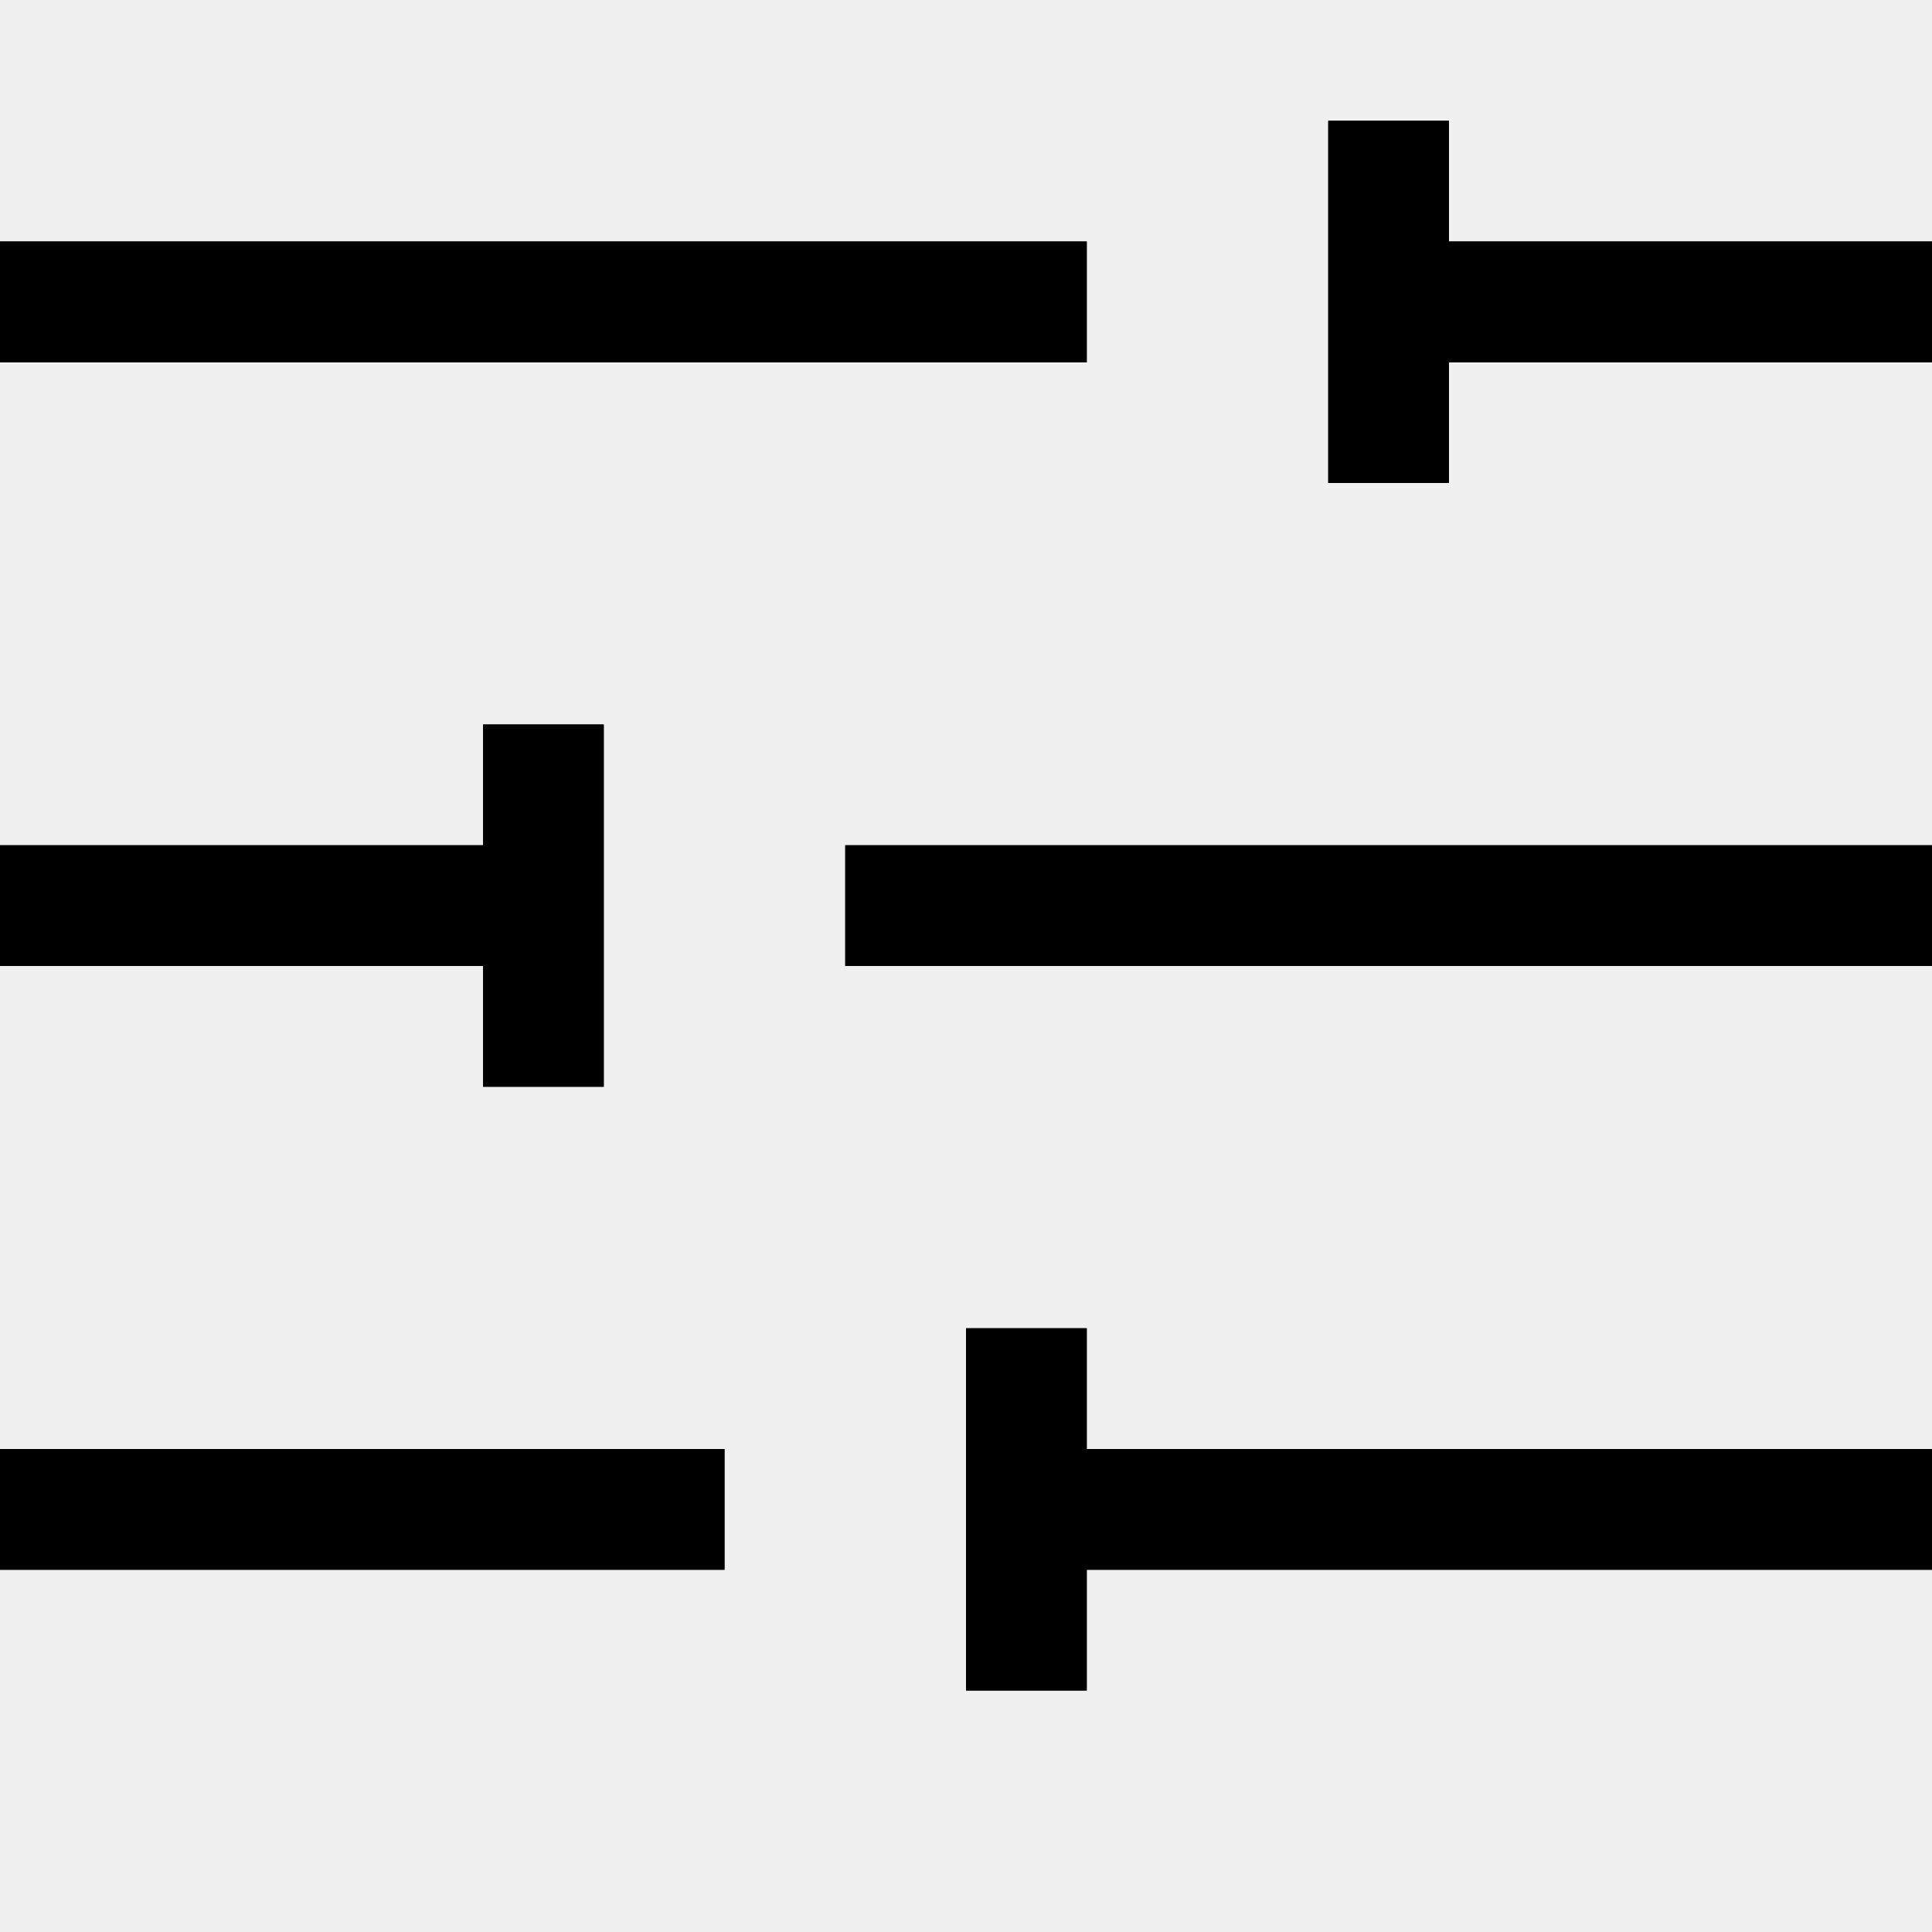
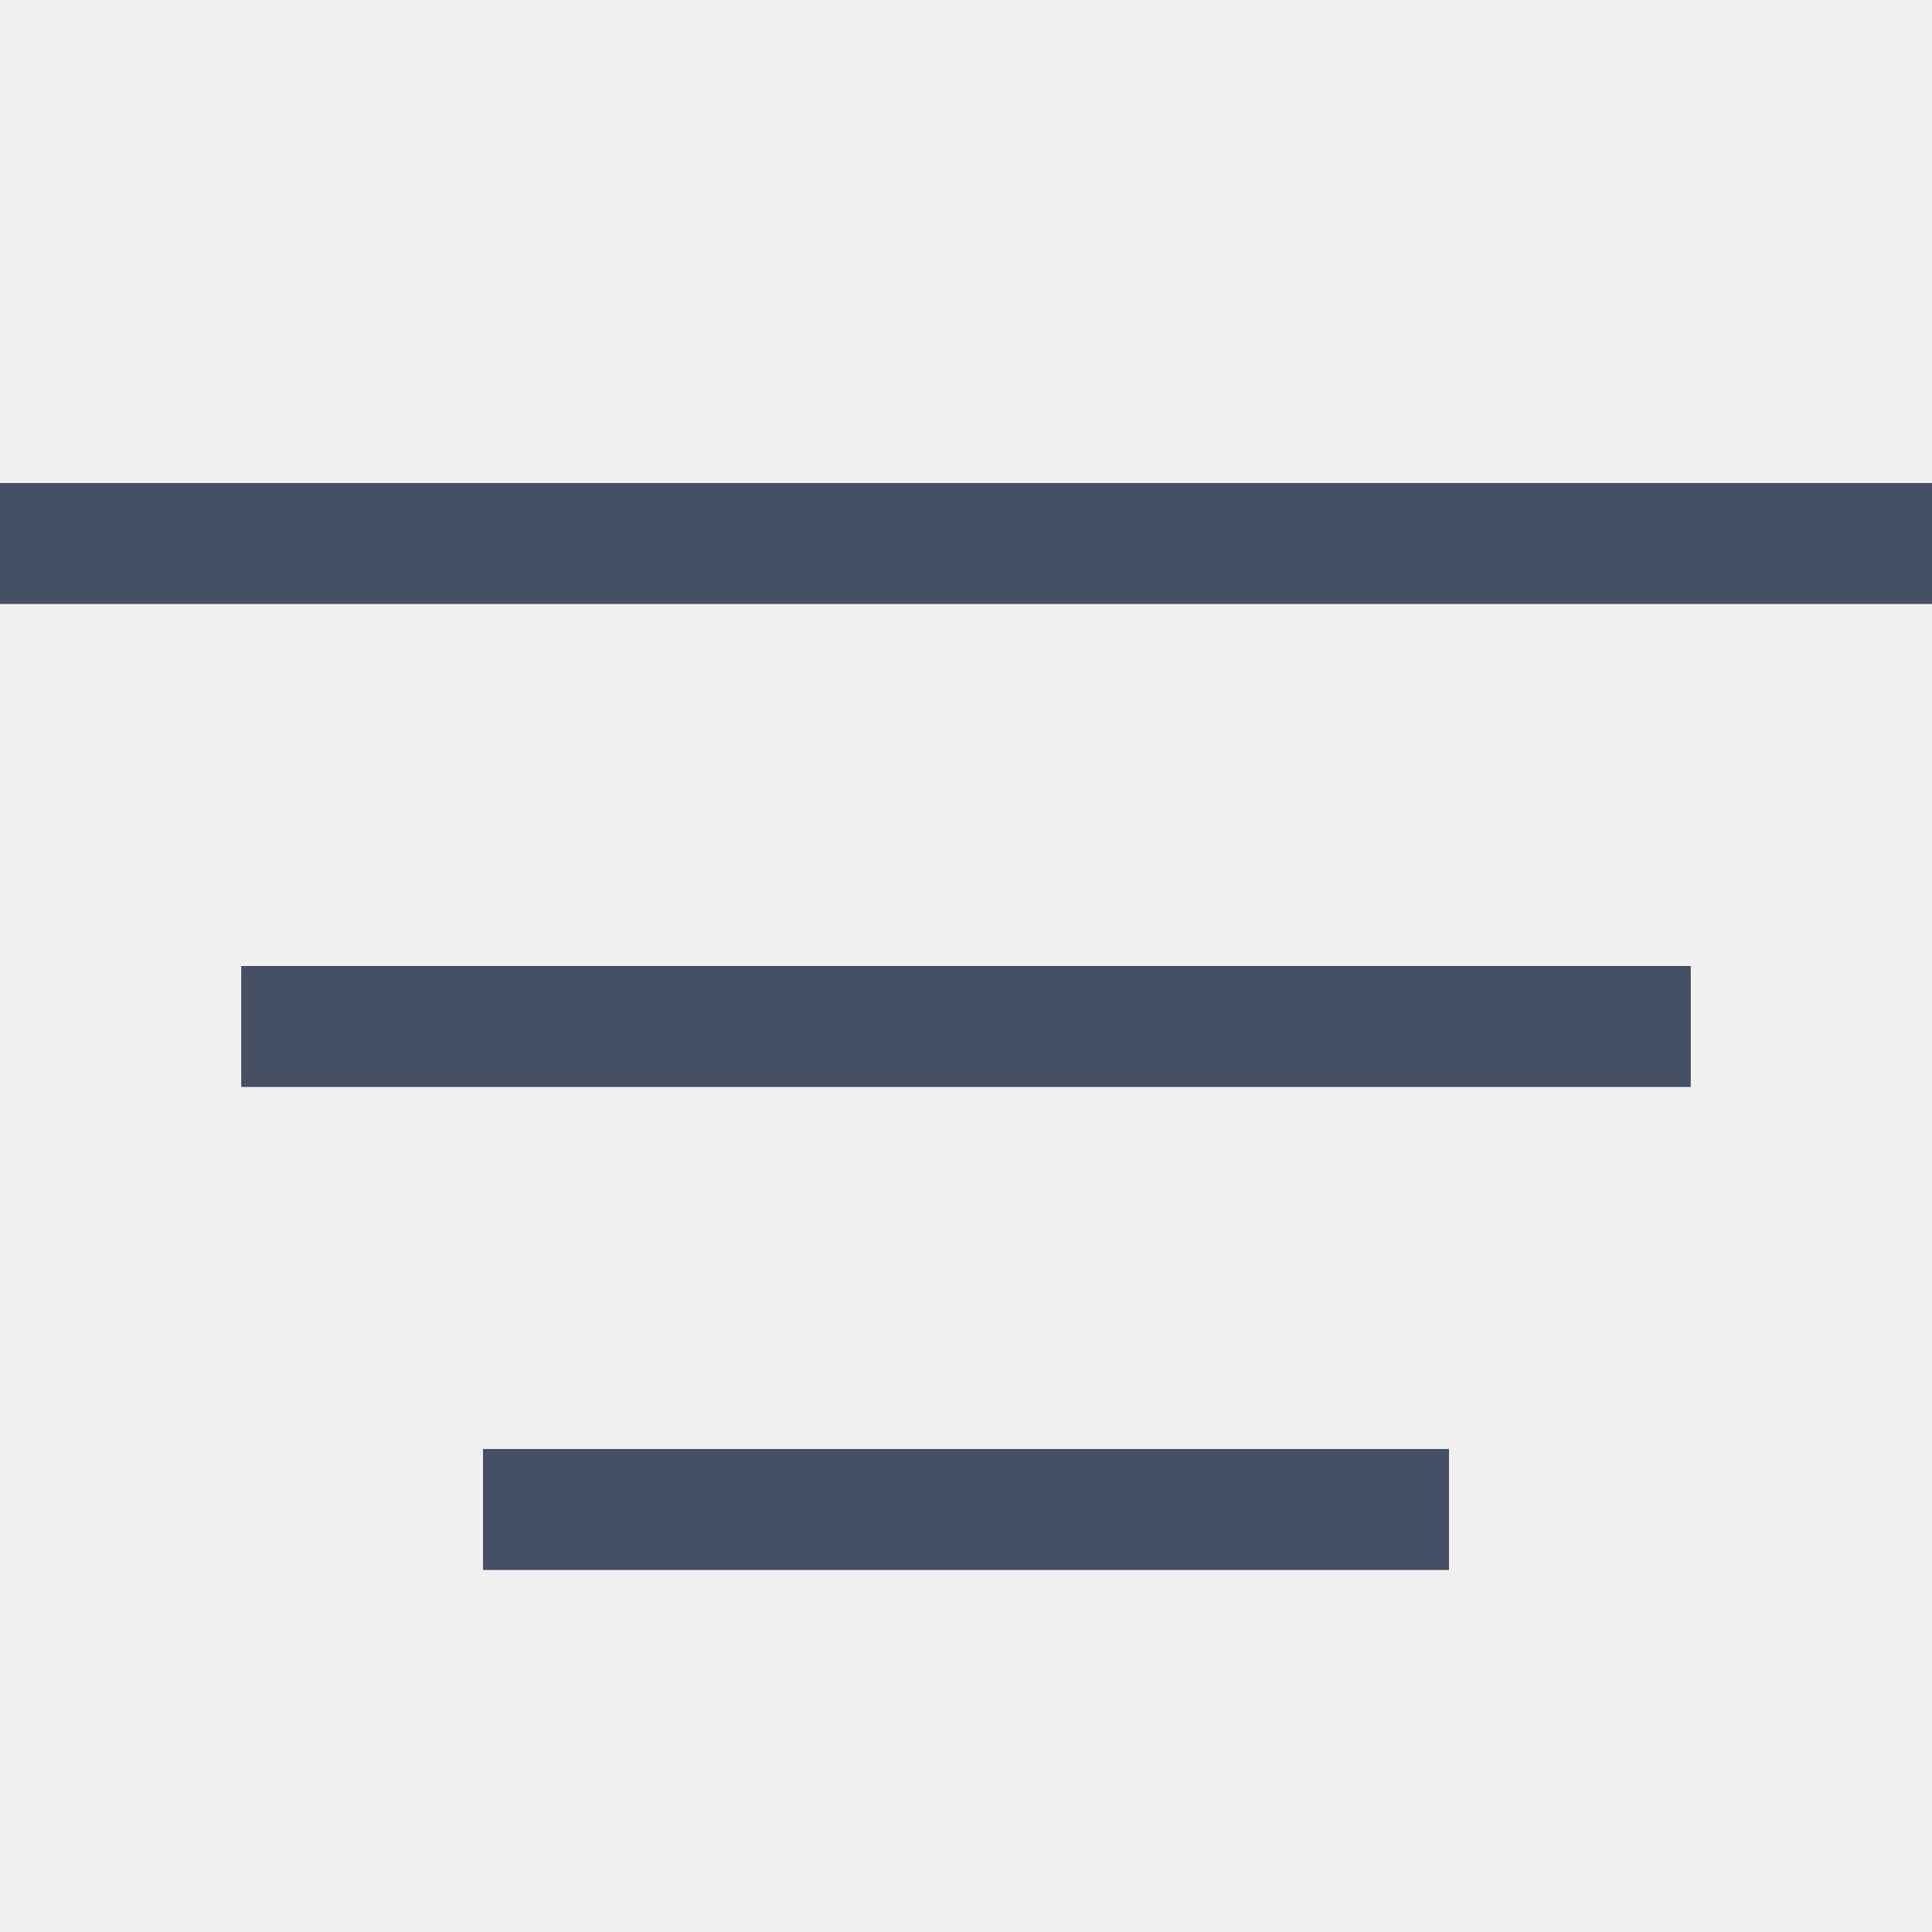
<svg xmlns="http://www.w3.org/2000/svg" xmlns:xlink="http://www.w3.org/1999/xlink" width="16px" height="16px" viewBox="0 0 16 16" version="1.1">
  <defs>
-     <path d="M12,3 L12,4 L11,4 L11,1 L12,1 L12,2 L16,2 L16,3 L12,3 Z M0,2 L9,2 L9,3 L0,3 L0,2 Z M9,13 L9,14 L8,14 L8,11 L9,11 L9,12 L16,12 L16,13 L9,13 Z M0,12 L6,12 L6,13 L0,13 L0,12 Z M4,8 L0,8 L0,7 L4,7 L4,6 L5,6 L5,9 L4,9 L4,8 Z M16,7 L16,8 L7,8 L7,7 L16,7 Z" id="path-1" />
+     <path d="M0,4 L16,4 L16,5 L0,5 L0,4 Z M4,12 L12,12 L12,13 L4,13 L4,12 Z M14,8 L14,9 L2,9 L2,8 L14,8 Z" id="path-1" />
  </defs>
  <g id="Symbols" stroke="none" stroke-width="1" fill="none" fill-rule="evenodd">
    <g id="Icons-/-General-/-16-/-Filter">
      <mask id="mask-2" fill="white">
        <use xlink:href="#path-1" />
      </mask>
      <use id="Shape" fill="#000000" xlink:href="#path-1" />
-       <g id="Colors-/-Black" mask="url(#mask-2)" fill="#000000">
+       <g id="Colors-/-305-Dark-Grey" mask="url(#mask-2)" fill="#455065">
        <rect id="Rectangle" x="0" y="0" width="16" height="16" />
      </g>
    </g>
  </g>
</svg>
